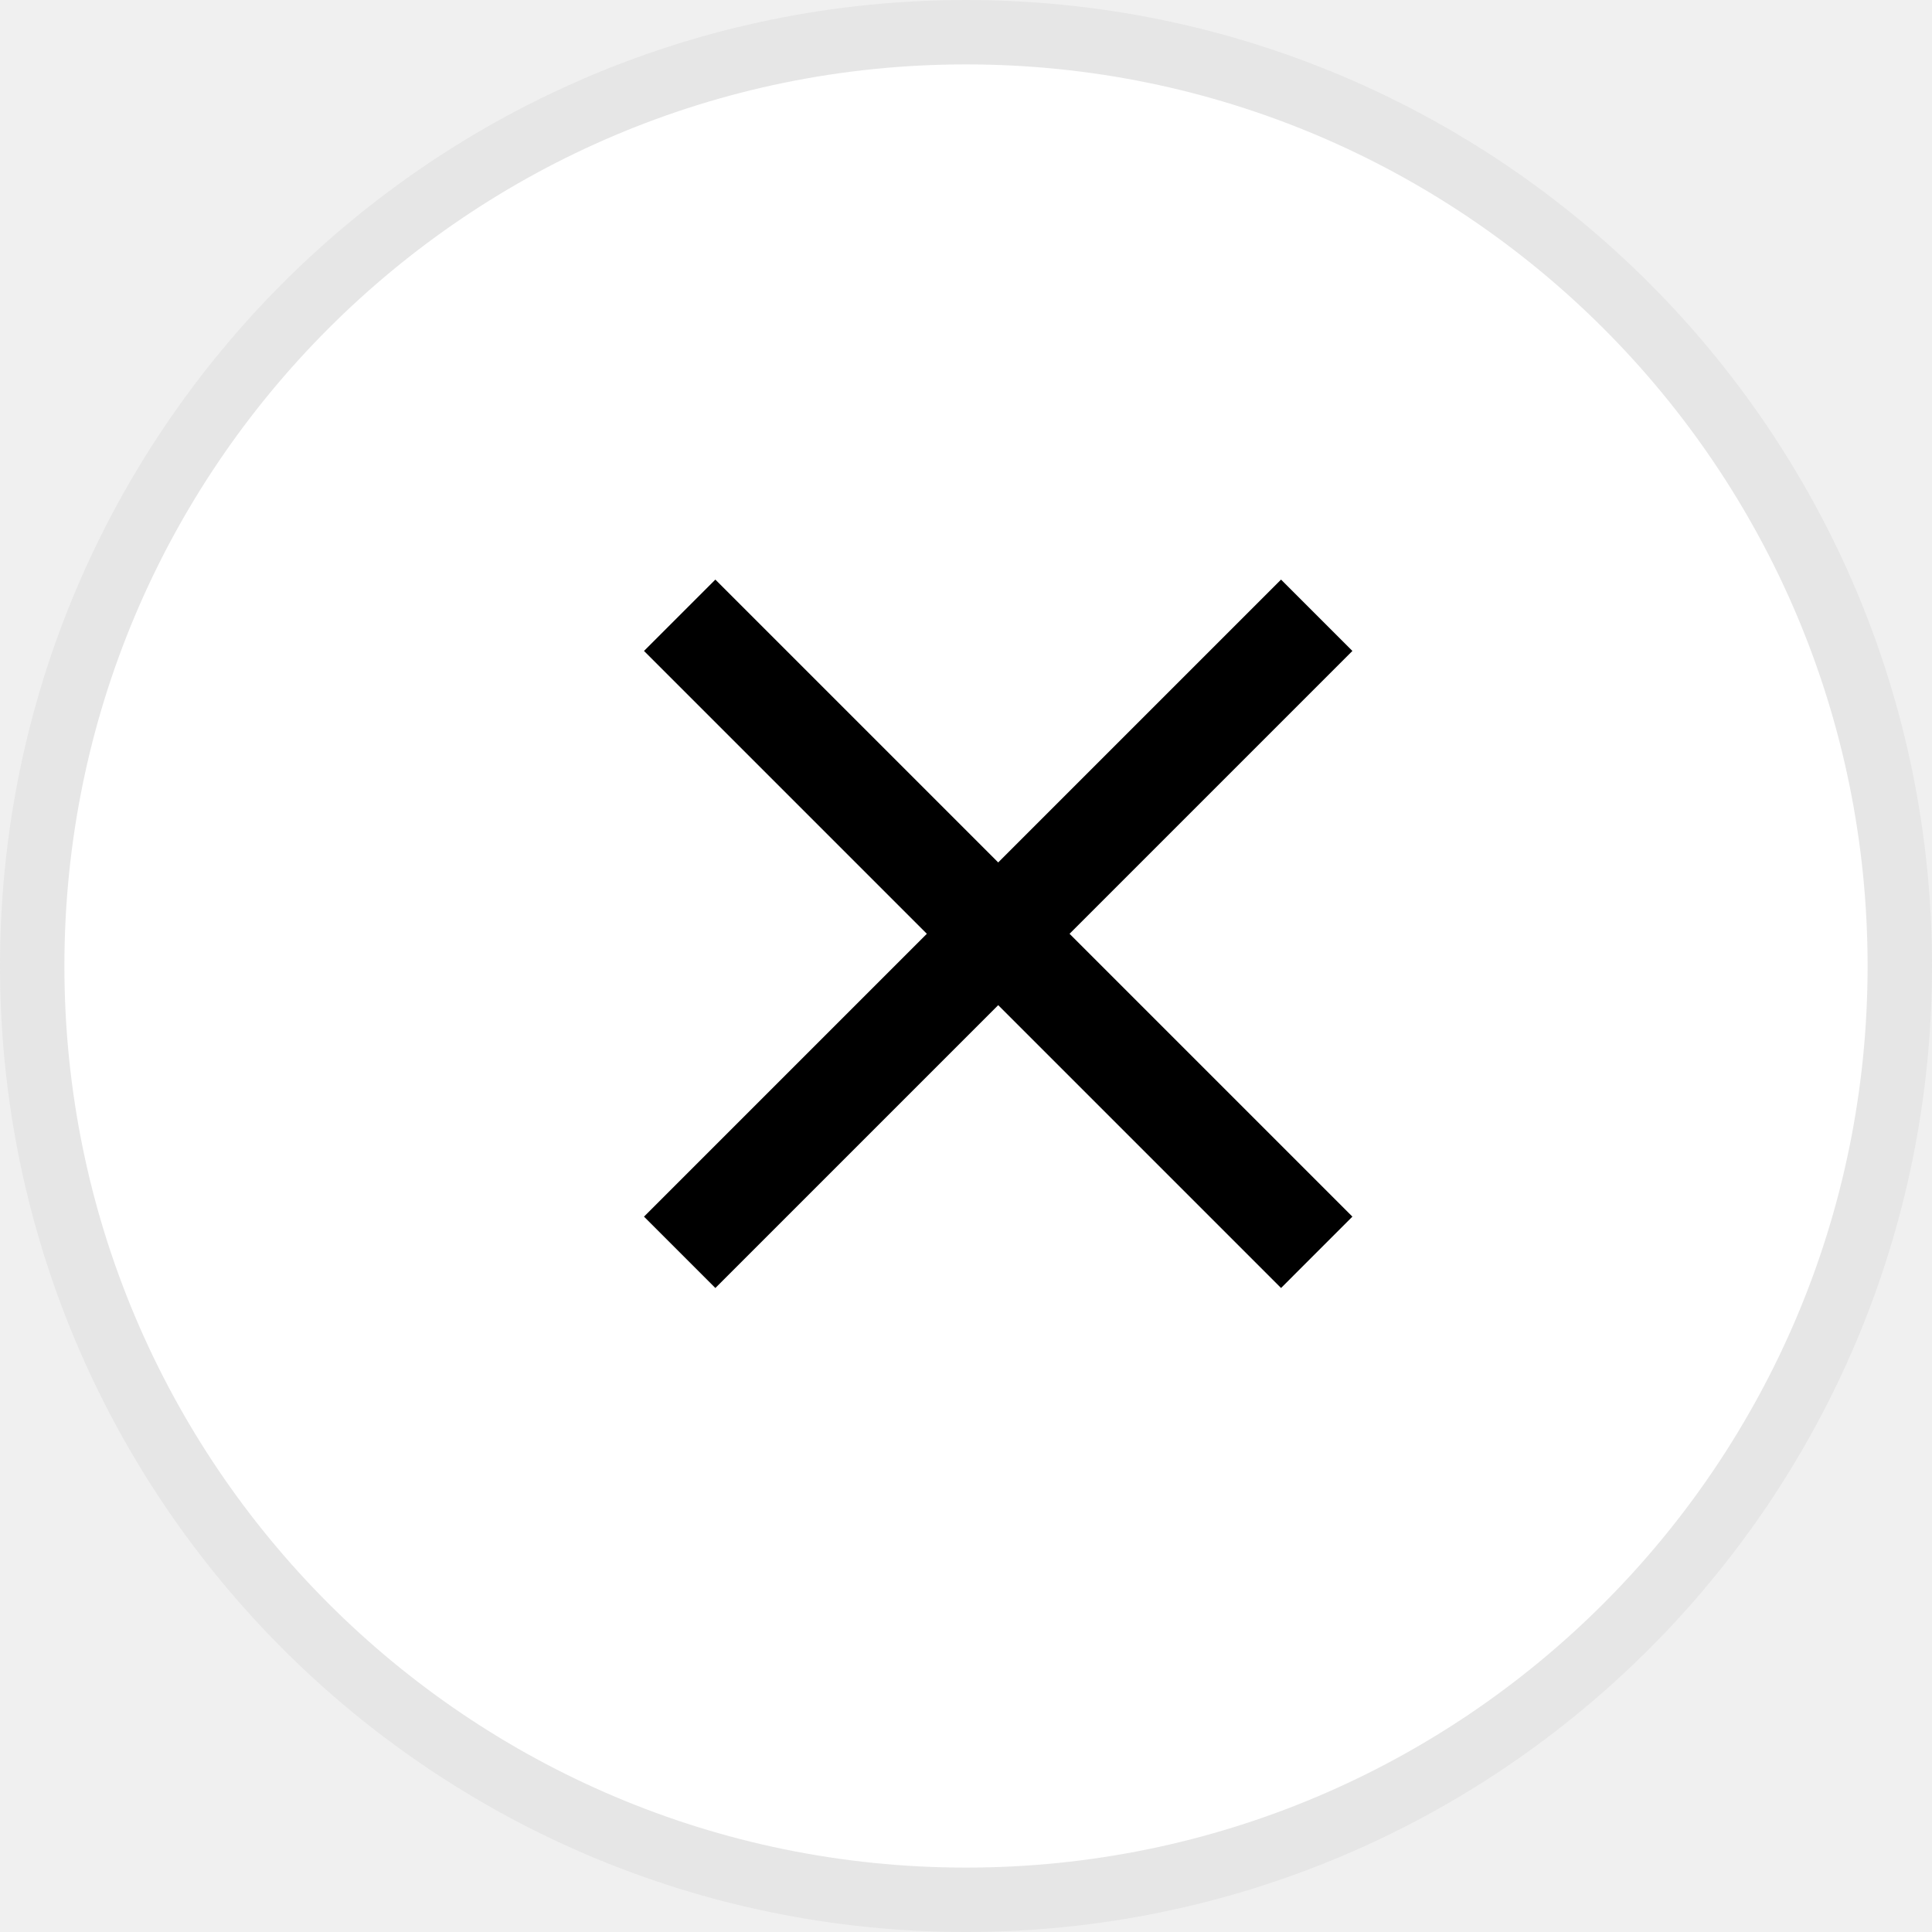
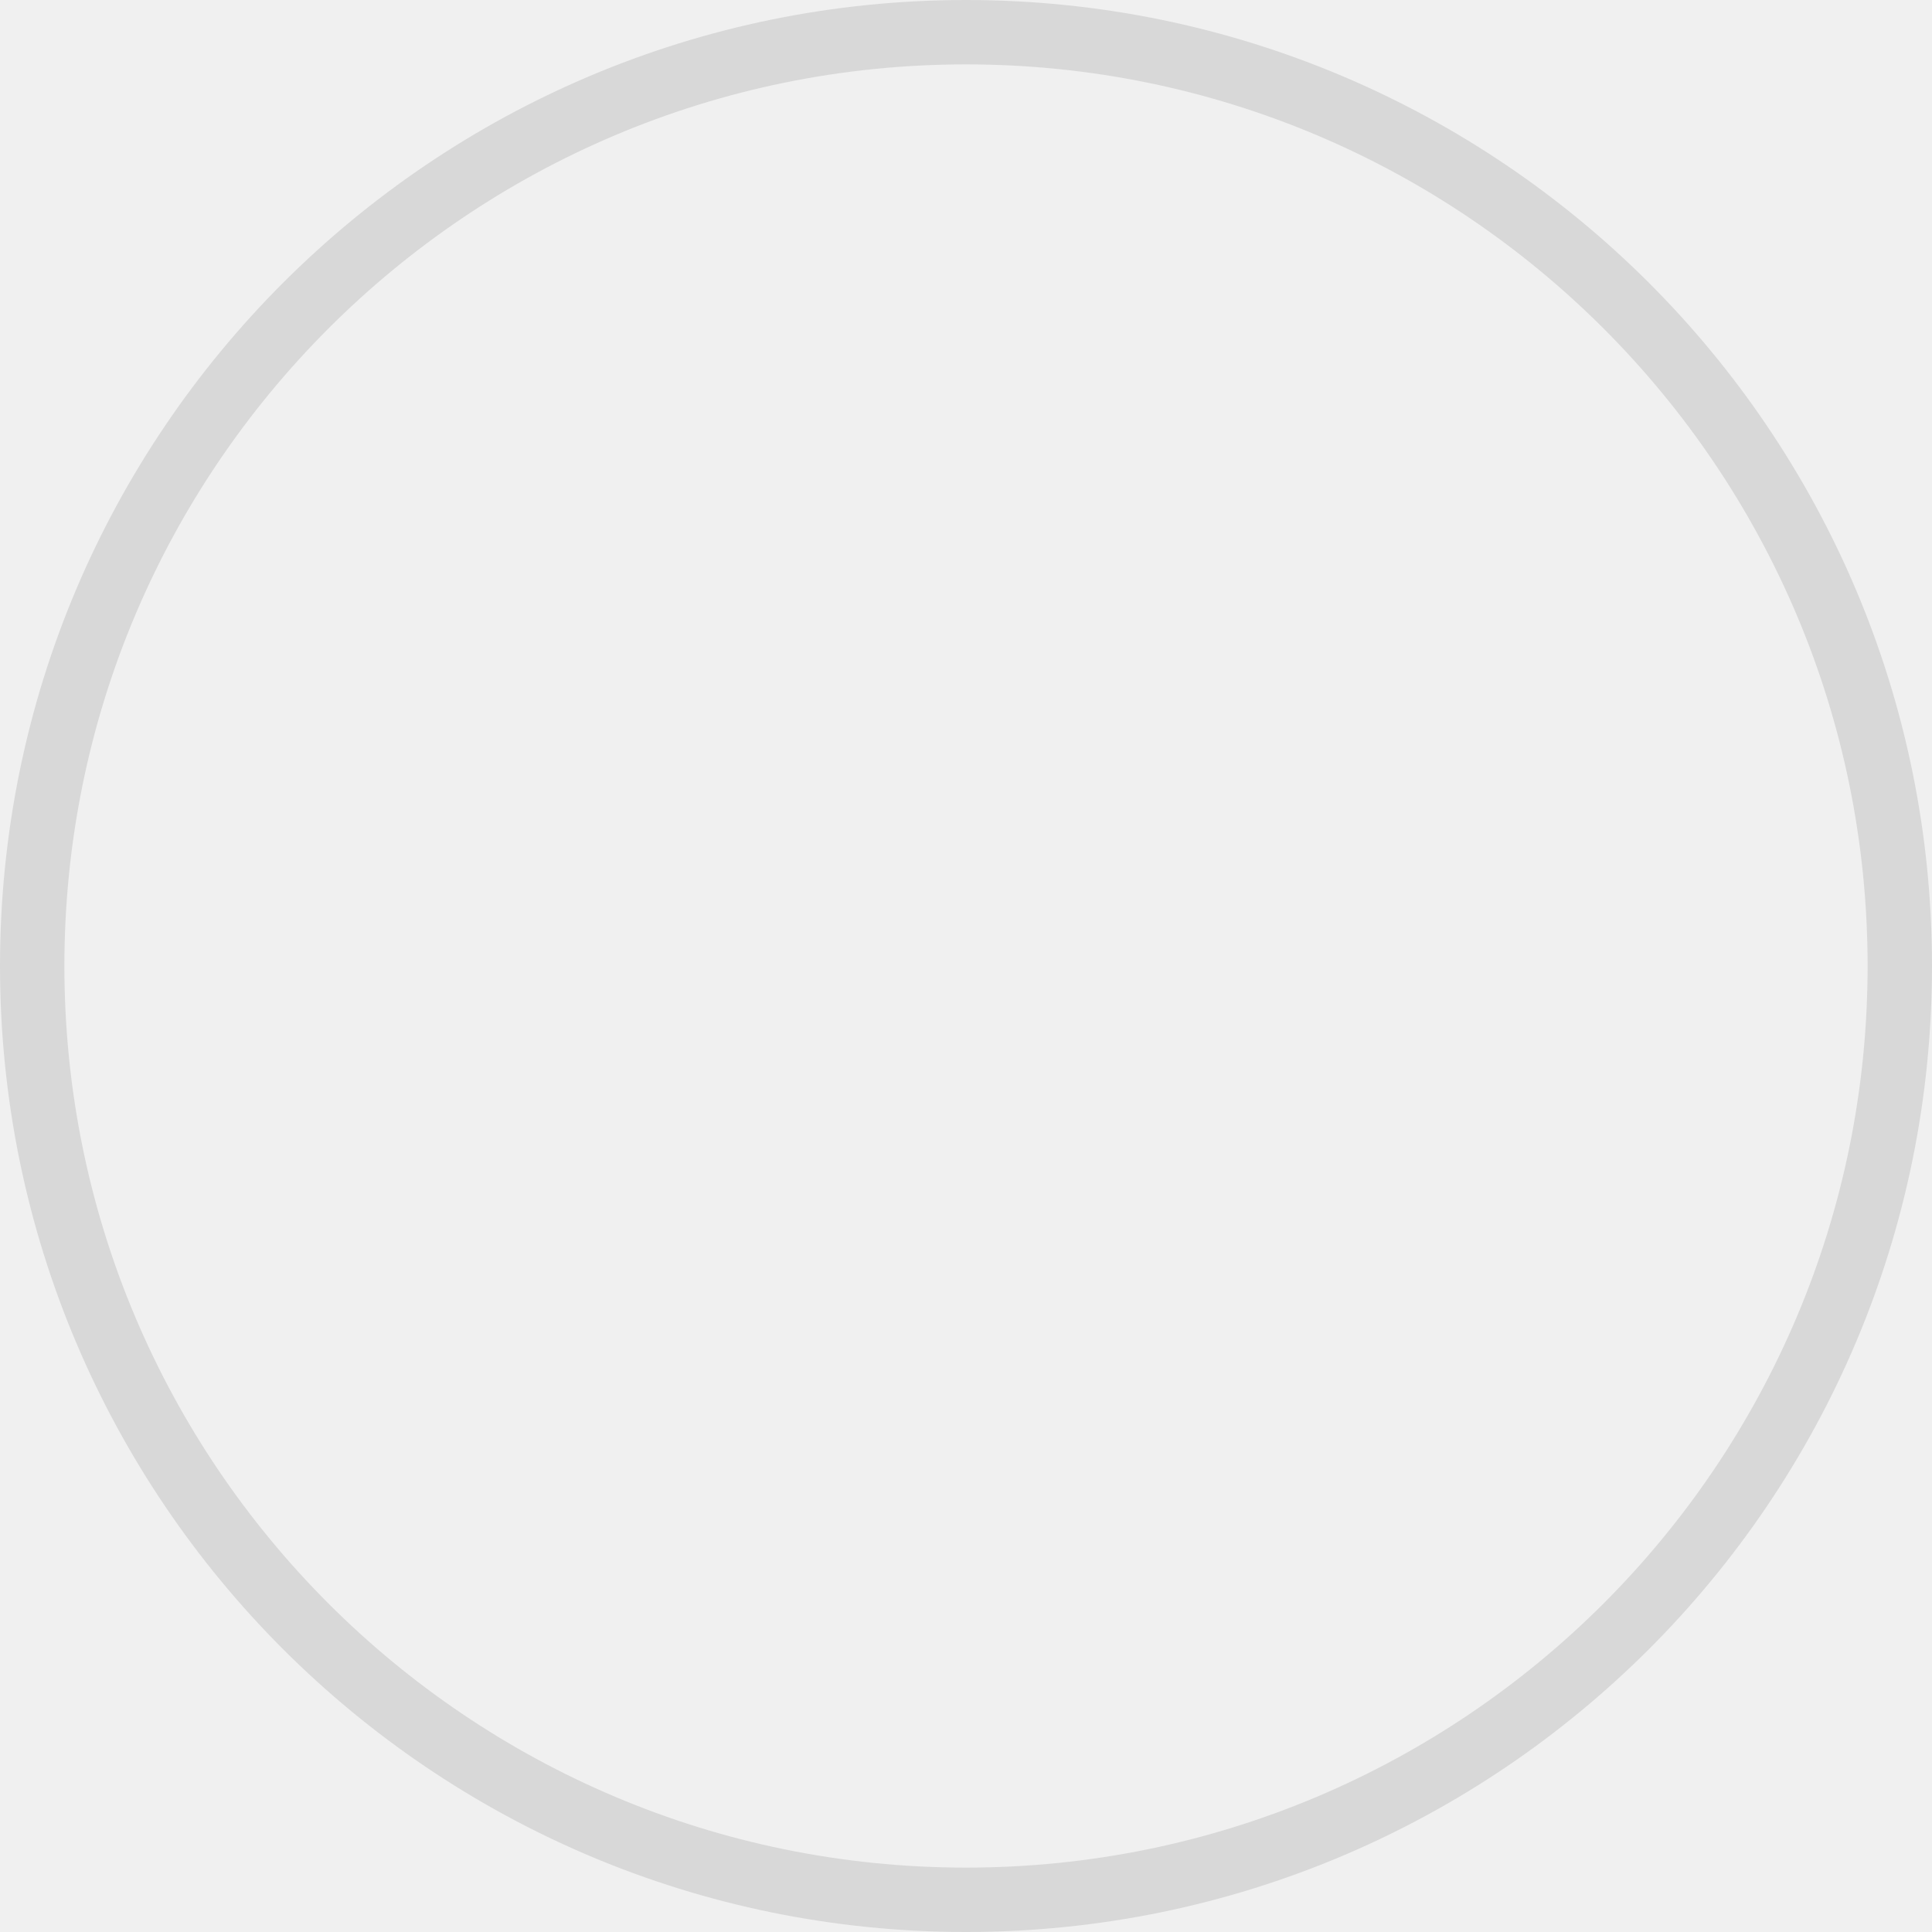
<svg xmlns="http://www.w3.org/2000/svg" width="30" height="30" viewBox="0 0 30 30" fill="none">
-   <circle cx="15" cy="15" r="15" fill="white" />
+   <circle cx="15" cy="15" r="15" />
  <circle cx="15" cy="15" r="14.5" stroke="black" stroke-opacity="0.1" />
-   <path d="M21 10.108L19.892 9L15.5 13.392L11.108 9L10 10.108L14.392 14.5L10 18.892L11.108 20L15.5 15.608L19.892 20L21 18.892L16.608 14.5L21 10.108Z" fill="black" />
+   <path d="M21 10.108L19.892 9L15.5 13.392L11.108 9L10 10.108L14.392 14.5L10 18.892L11.108 20L15.5 15.608L19.892 20L21 18.892L16.608 14.5L21 10.108Z" />
</svg>
